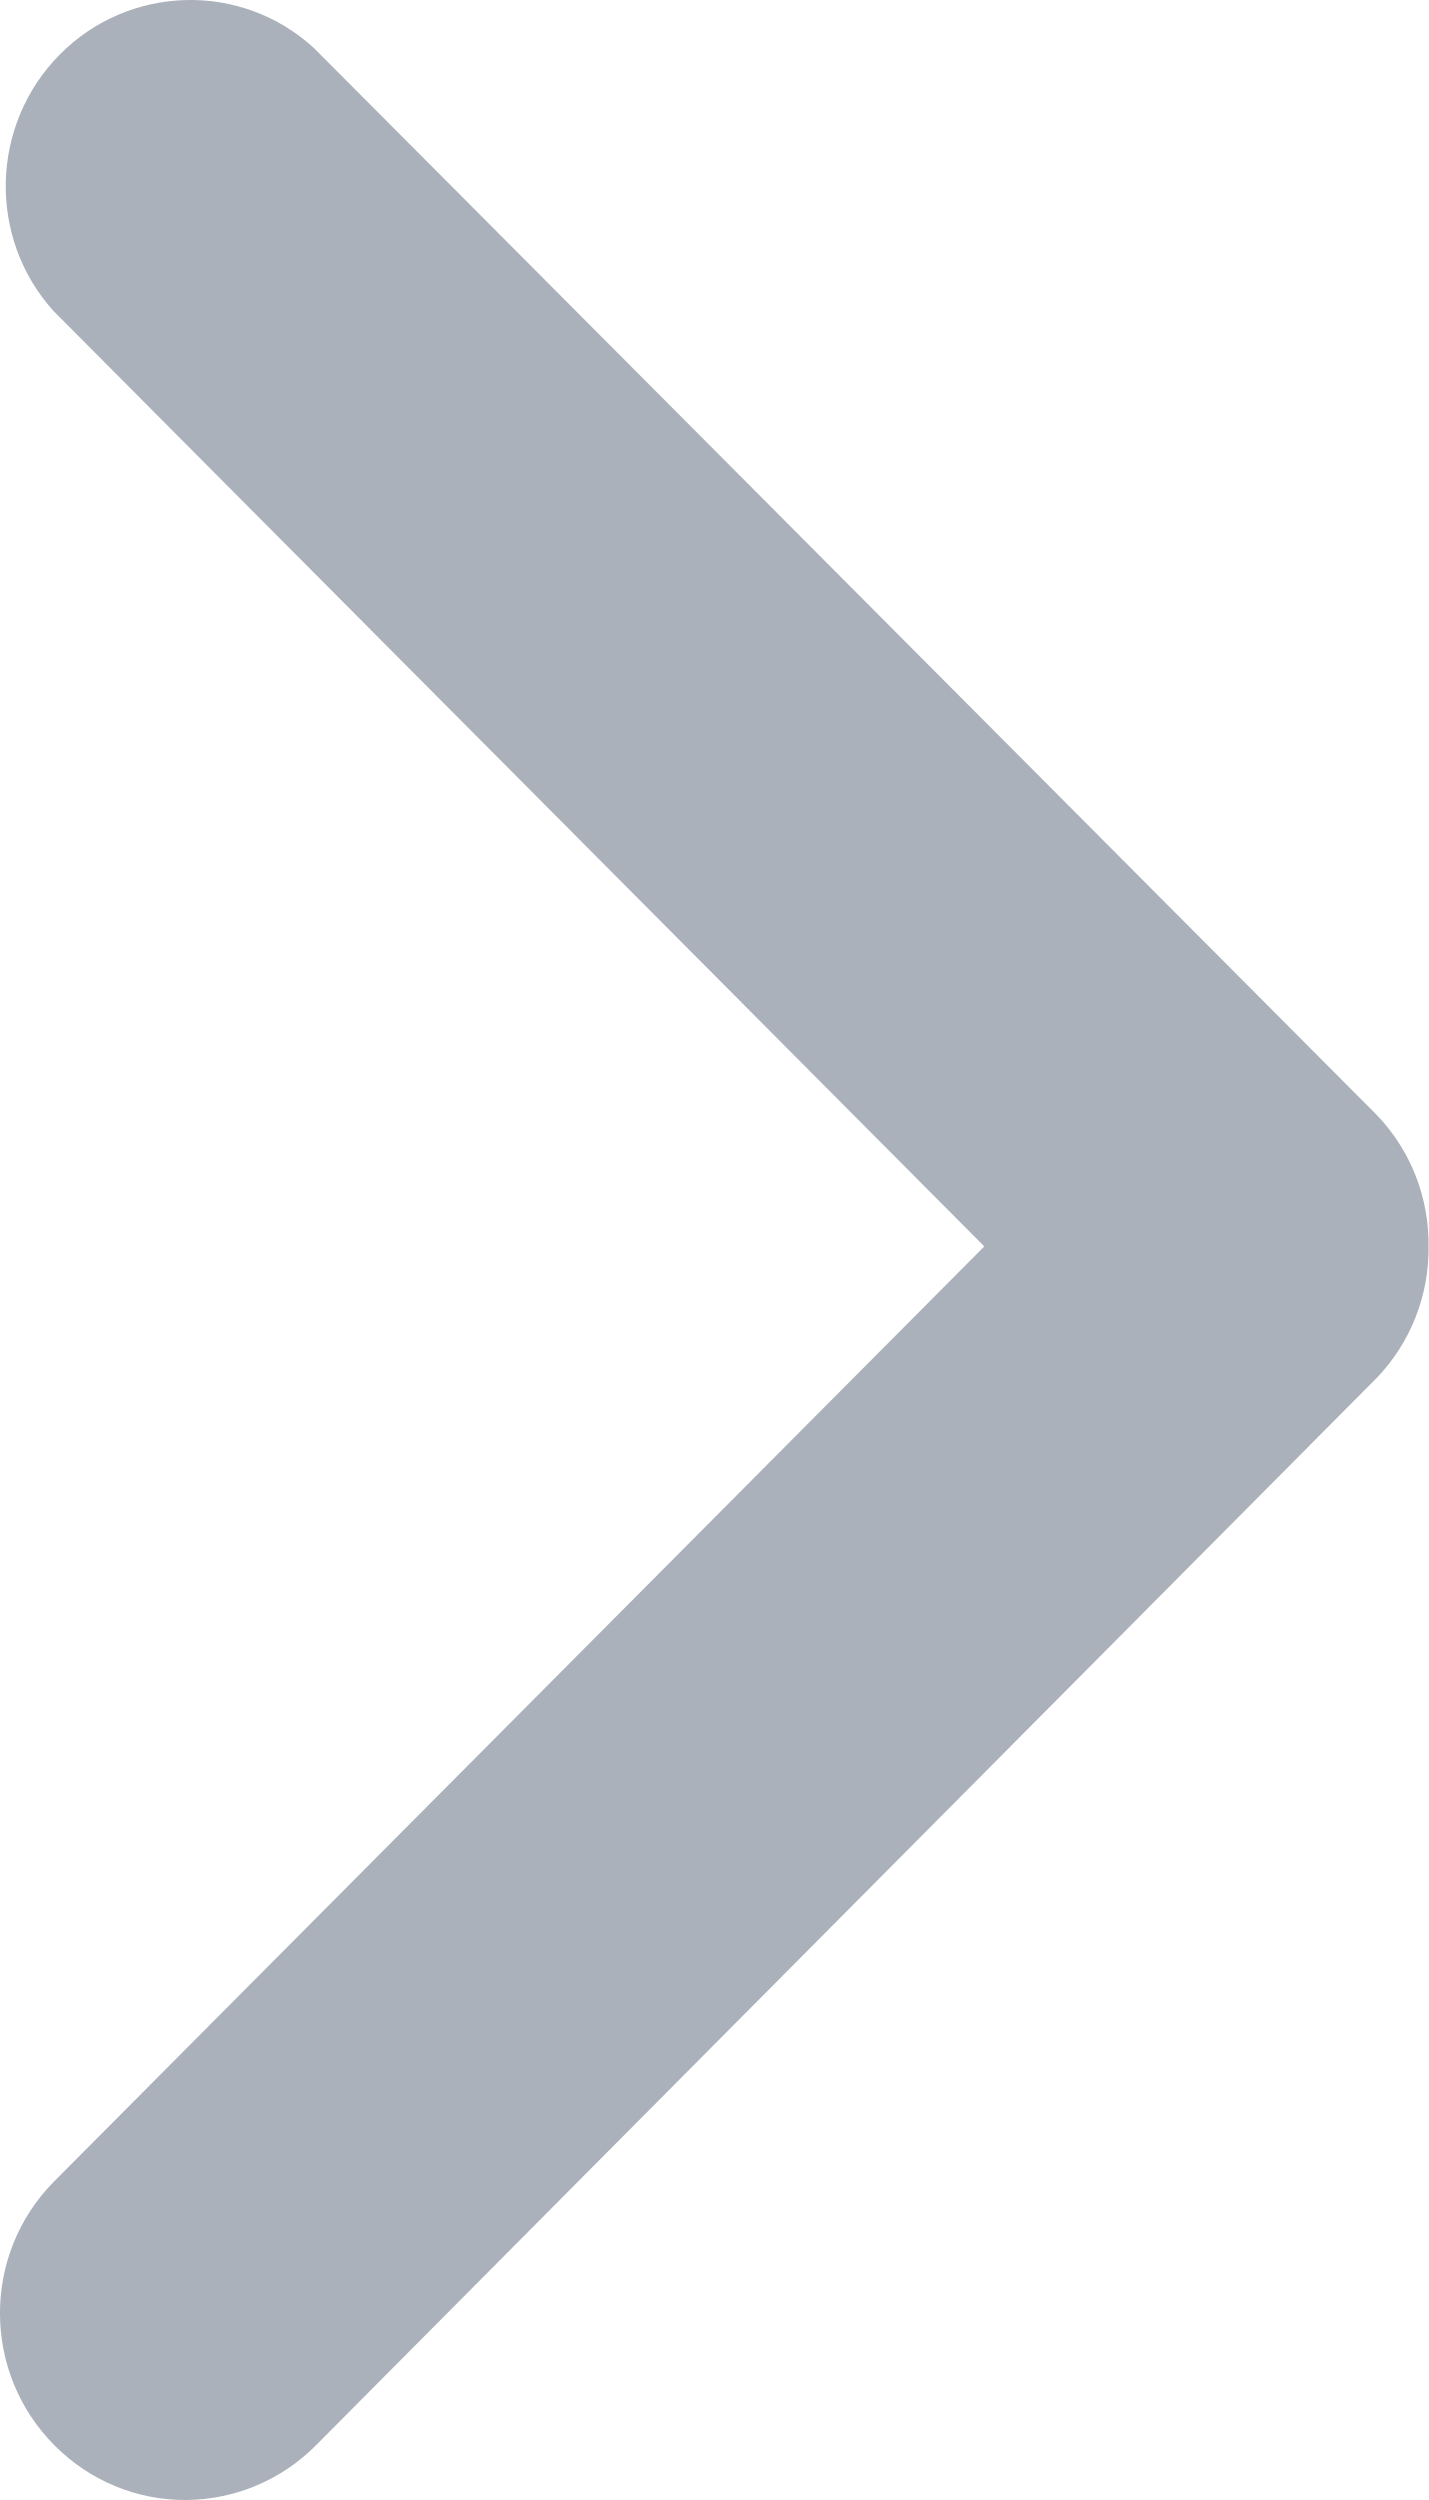
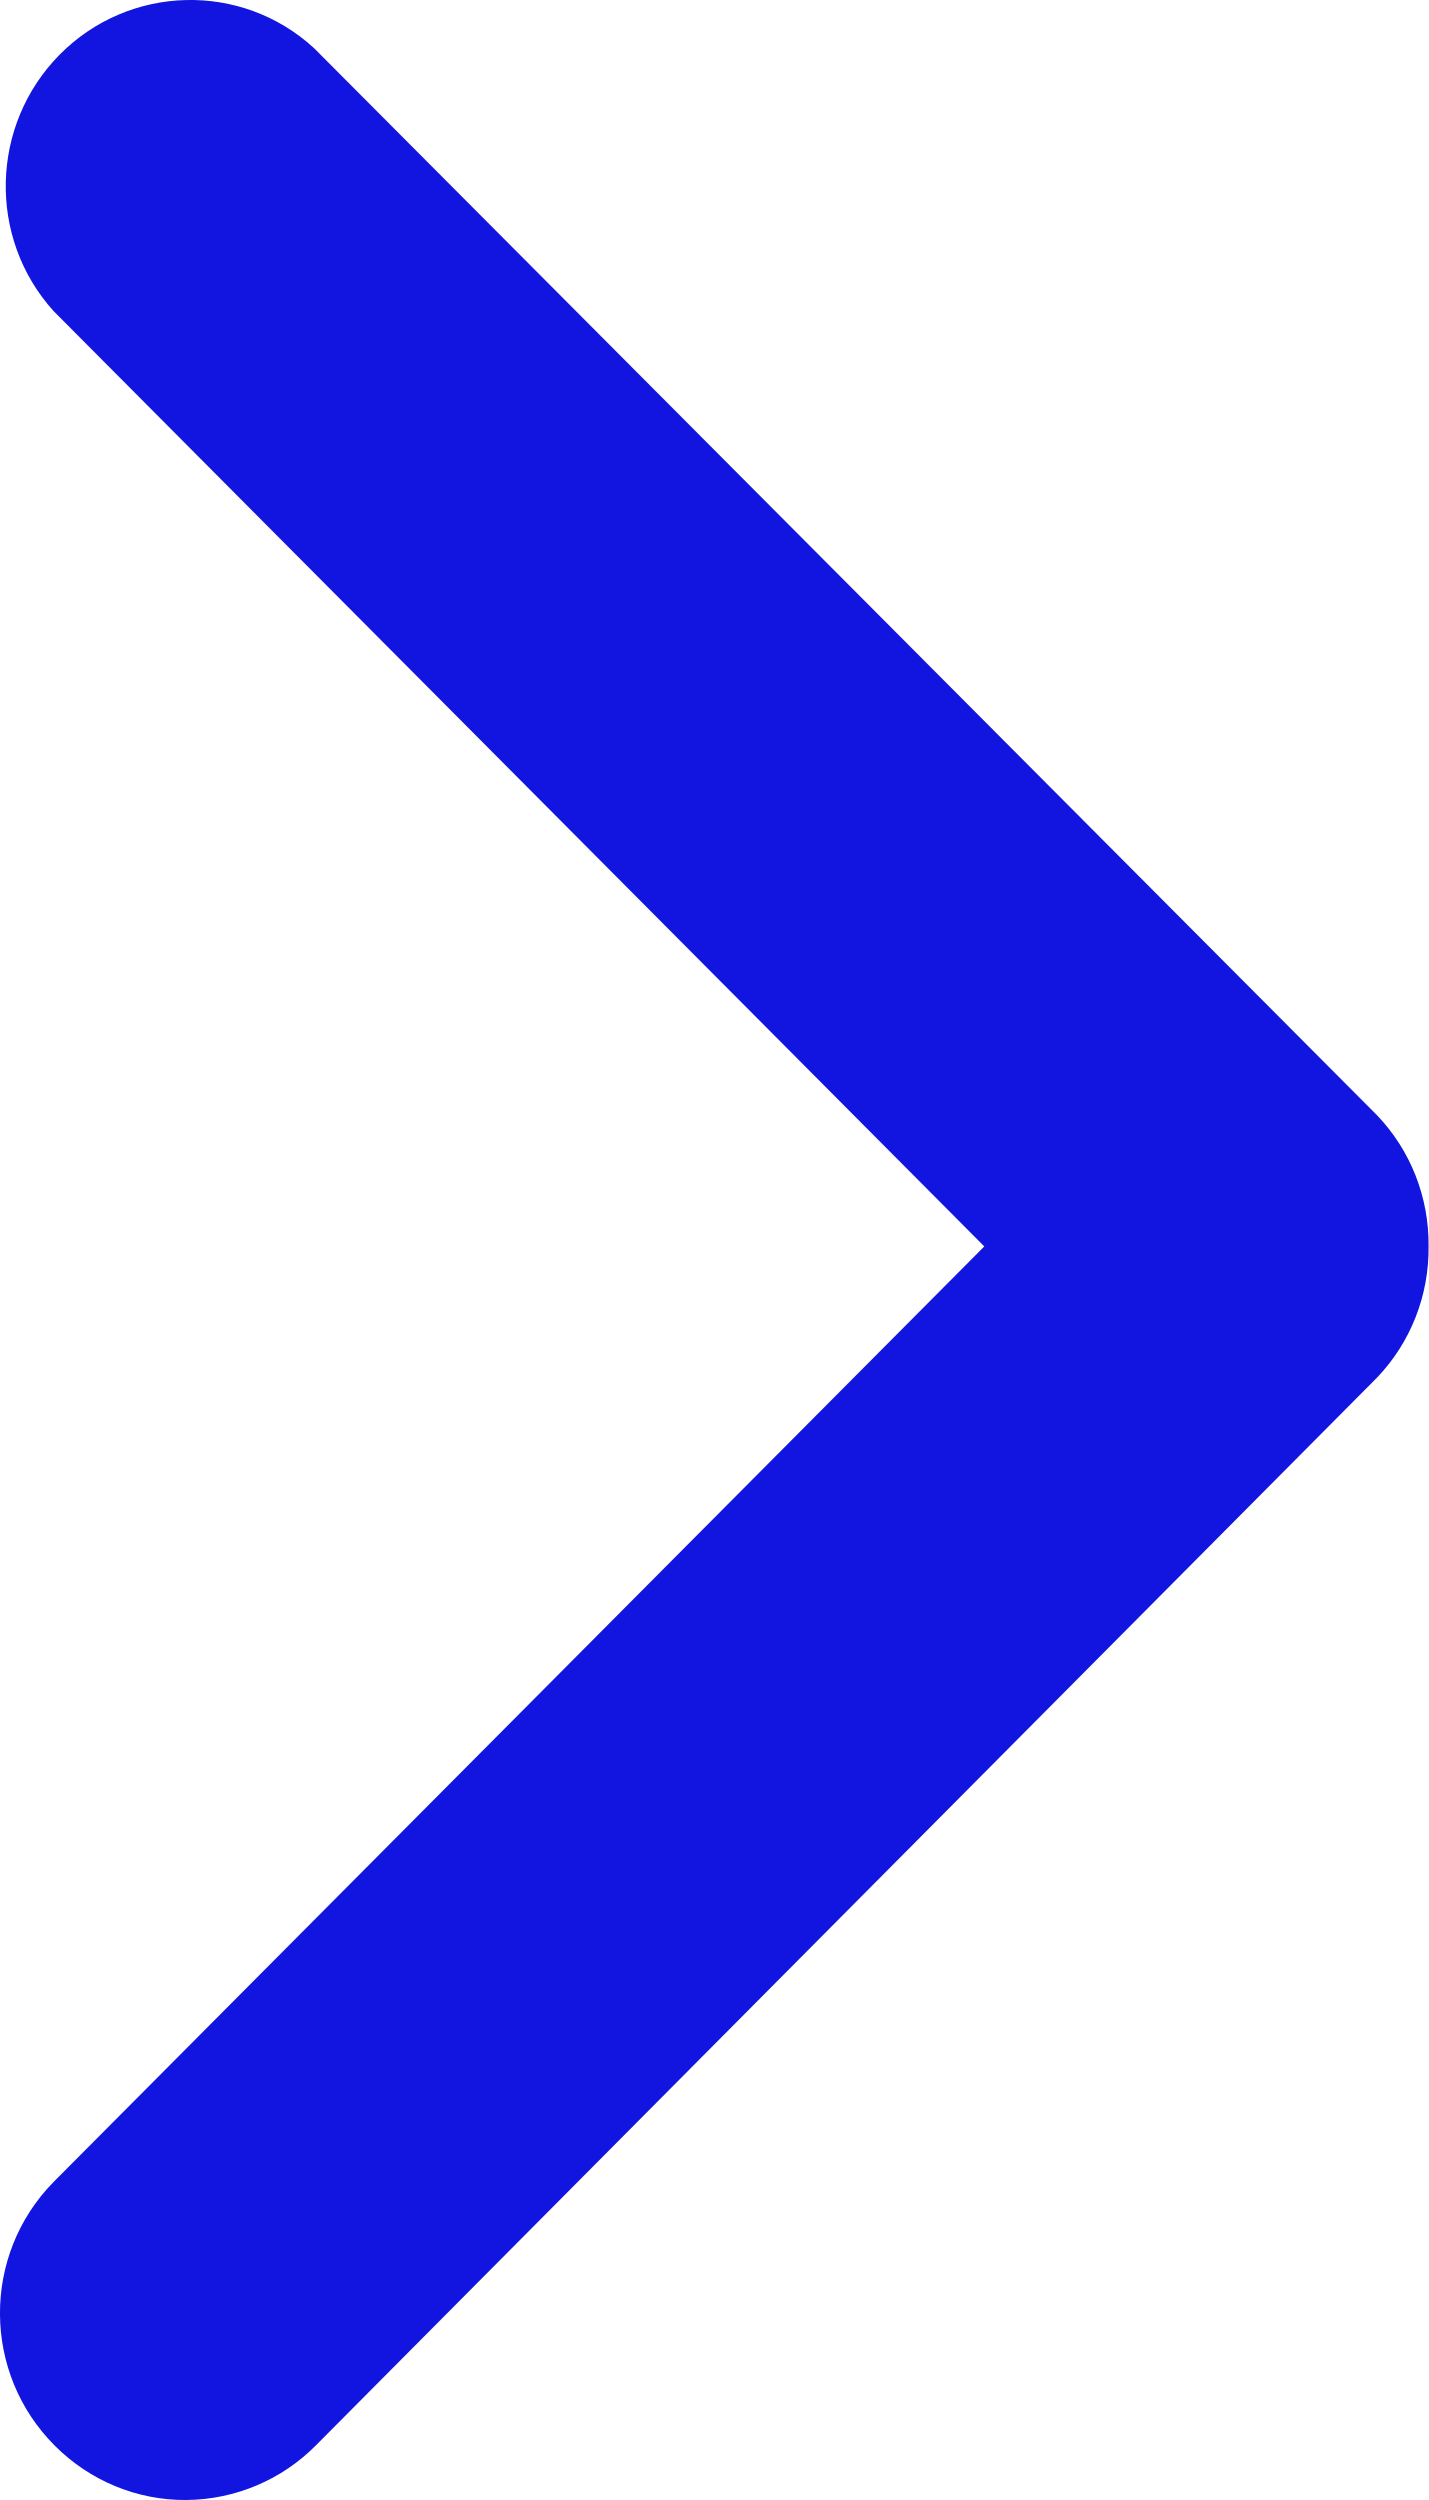
<svg xmlns="http://www.w3.org/2000/svg" width="8" height="14" viewBox="0 0 8 14" fill="none">
-   <path d="M8 6.98C8.003 7.254 7.9 7.517 7.712 7.714L1.773 13.69C1.58 13.887 1.317 13.998 1.042 14C0.767 14.002 0.503 13.892 0.308 13.697C-0.1 13.29 -0.103 12.629 0.3 12.219L5.512 6.98L0.3 1.742C-0.071 1.331 -0.054 0.698 0.335 0.305C0.724 -0.087 1.352 -0.104 1.759 0.27L7.712 6.246C7.9 6.443 8.003 6.706 8 6.98Z" fill="#ABB1BA" />
+   <path d="M8 6.98C8.003 7.254 7.9 7.517 7.712 7.714L1.773 13.69C1.58 13.887 1.317 13.998 1.042 14C0.767 14.002 0.503 13.892 0.308 13.697C-0.1 13.29 -0.103 12.629 0.3 12.219L5.512 6.98L0.3 1.742C-0.071 1.331 -0.054 0.698 0.335 0.305C0.724 -0.087 1.352 -0.104 1.759 0.27L7.712 6.246C7.9 6.443 8.003 6.706 8 6.98Z" fill="#1215e0" />
</svg>
